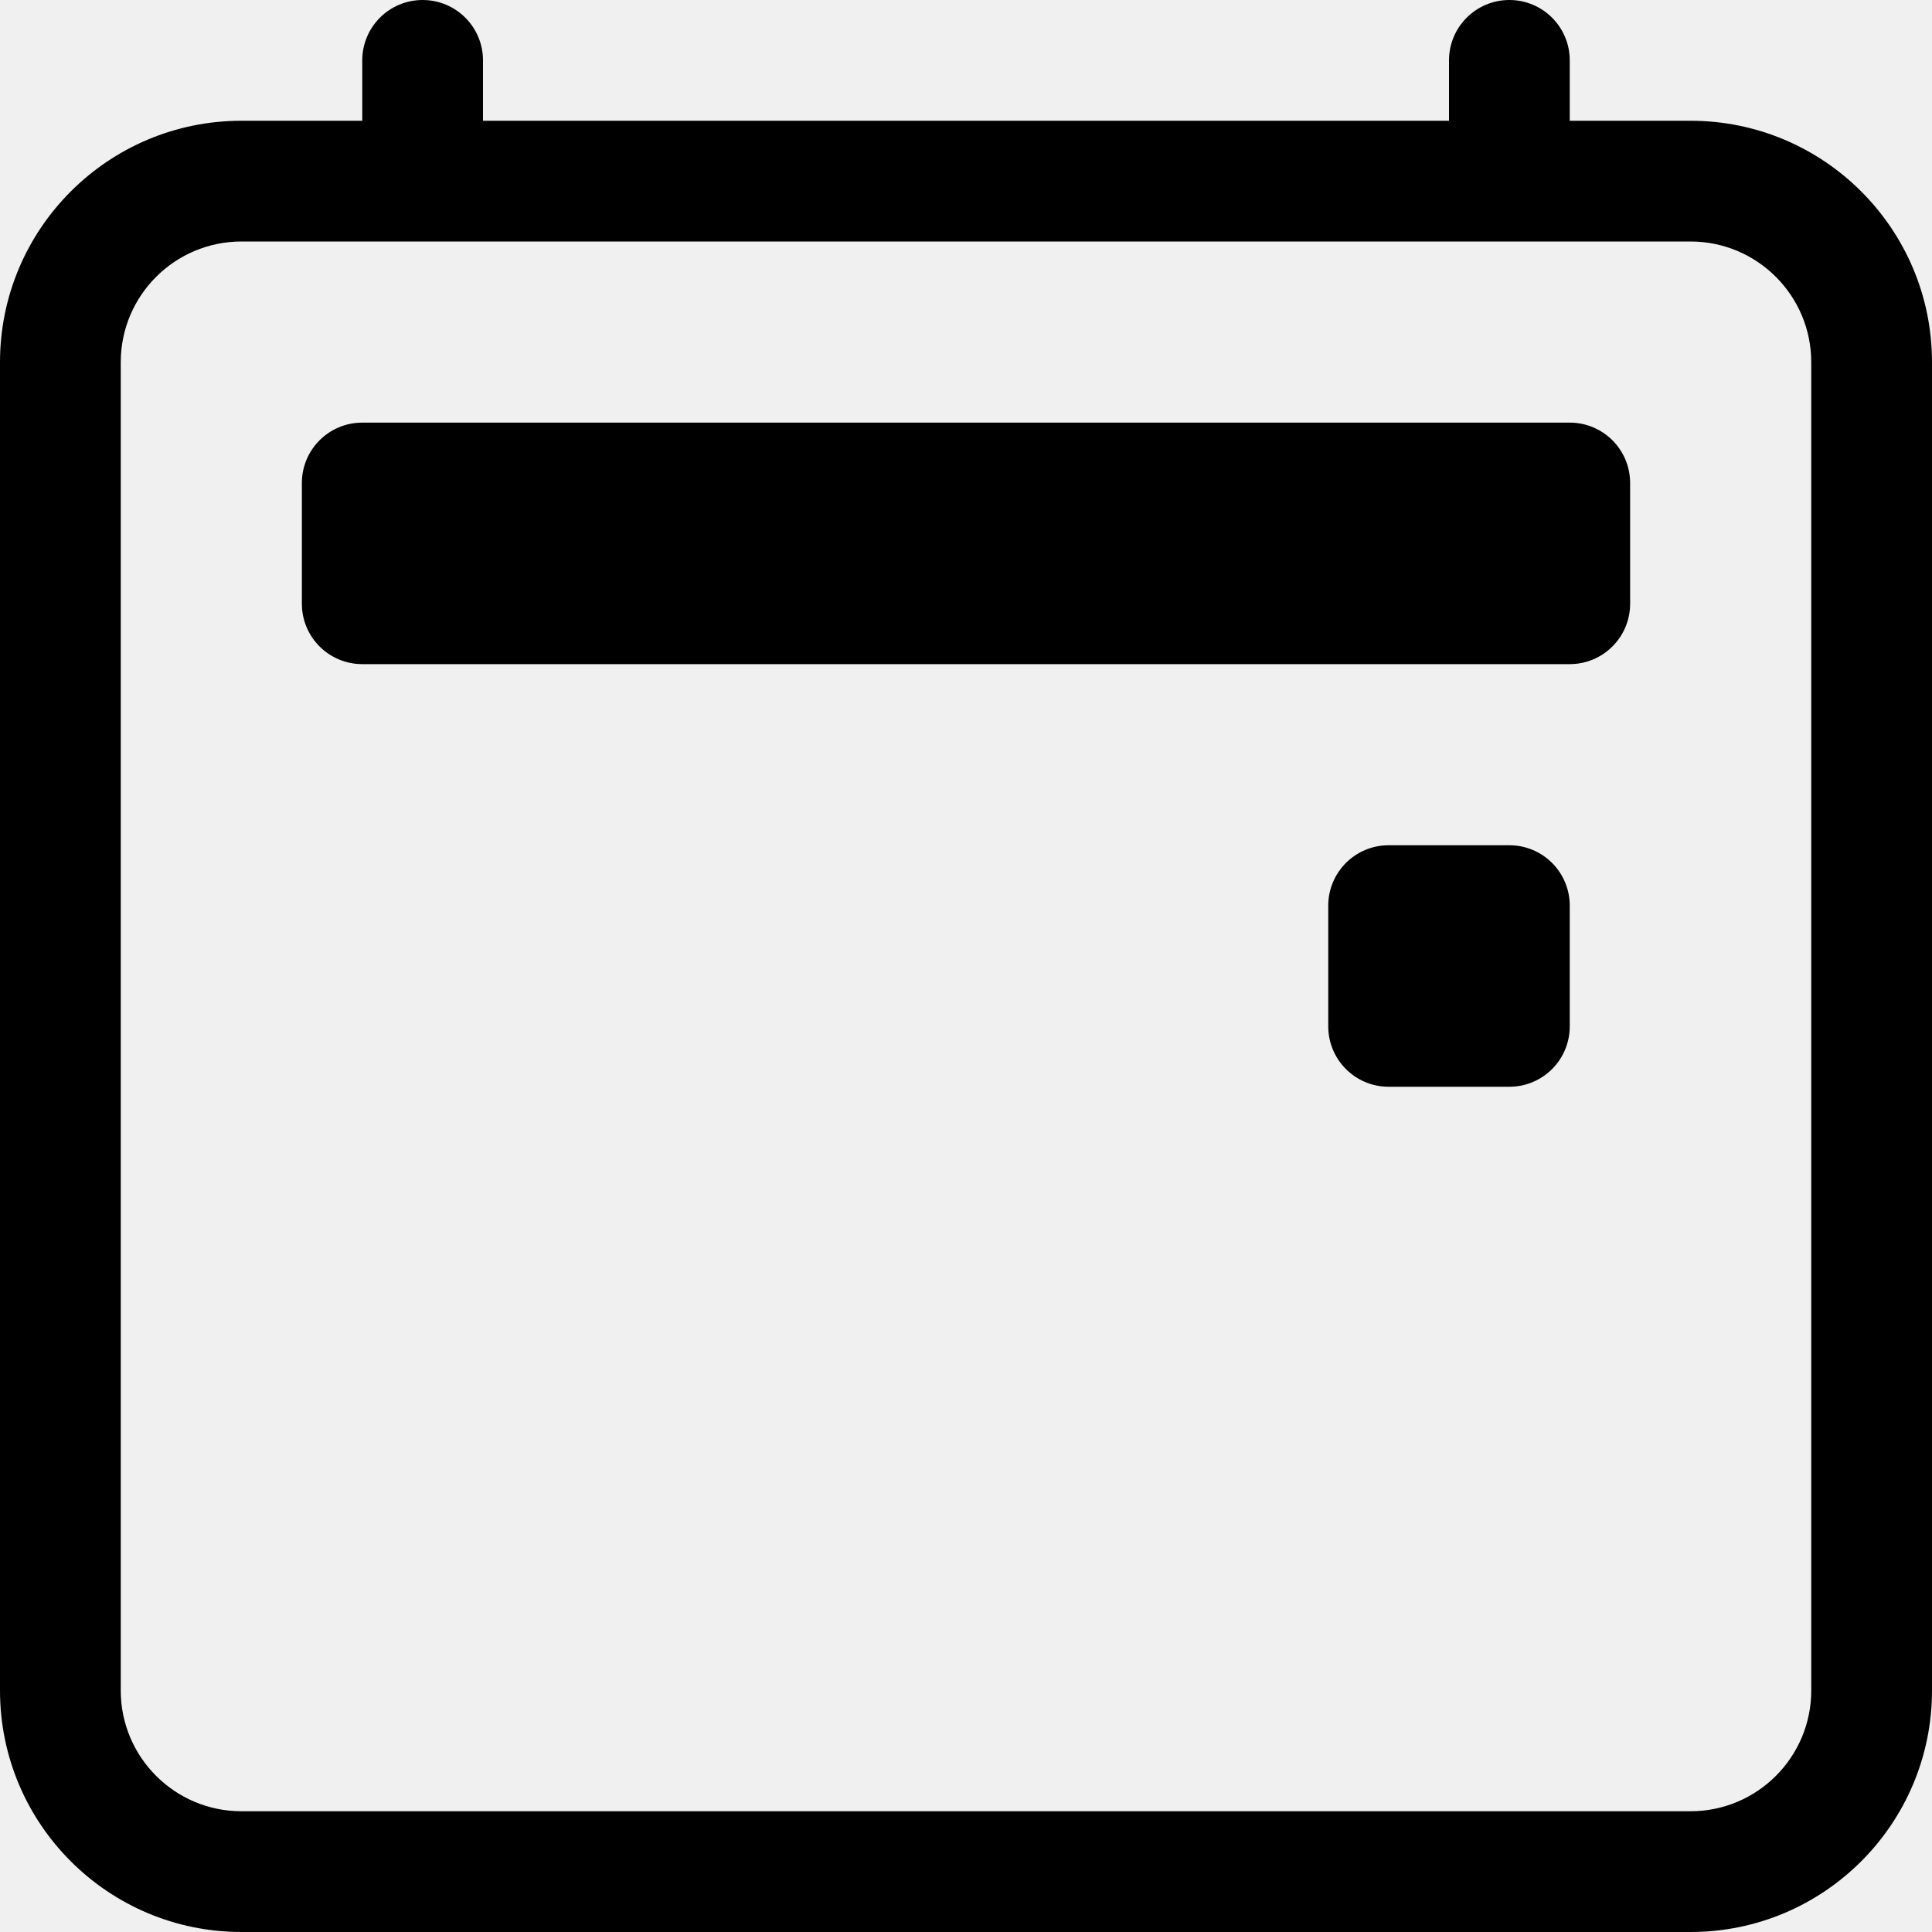
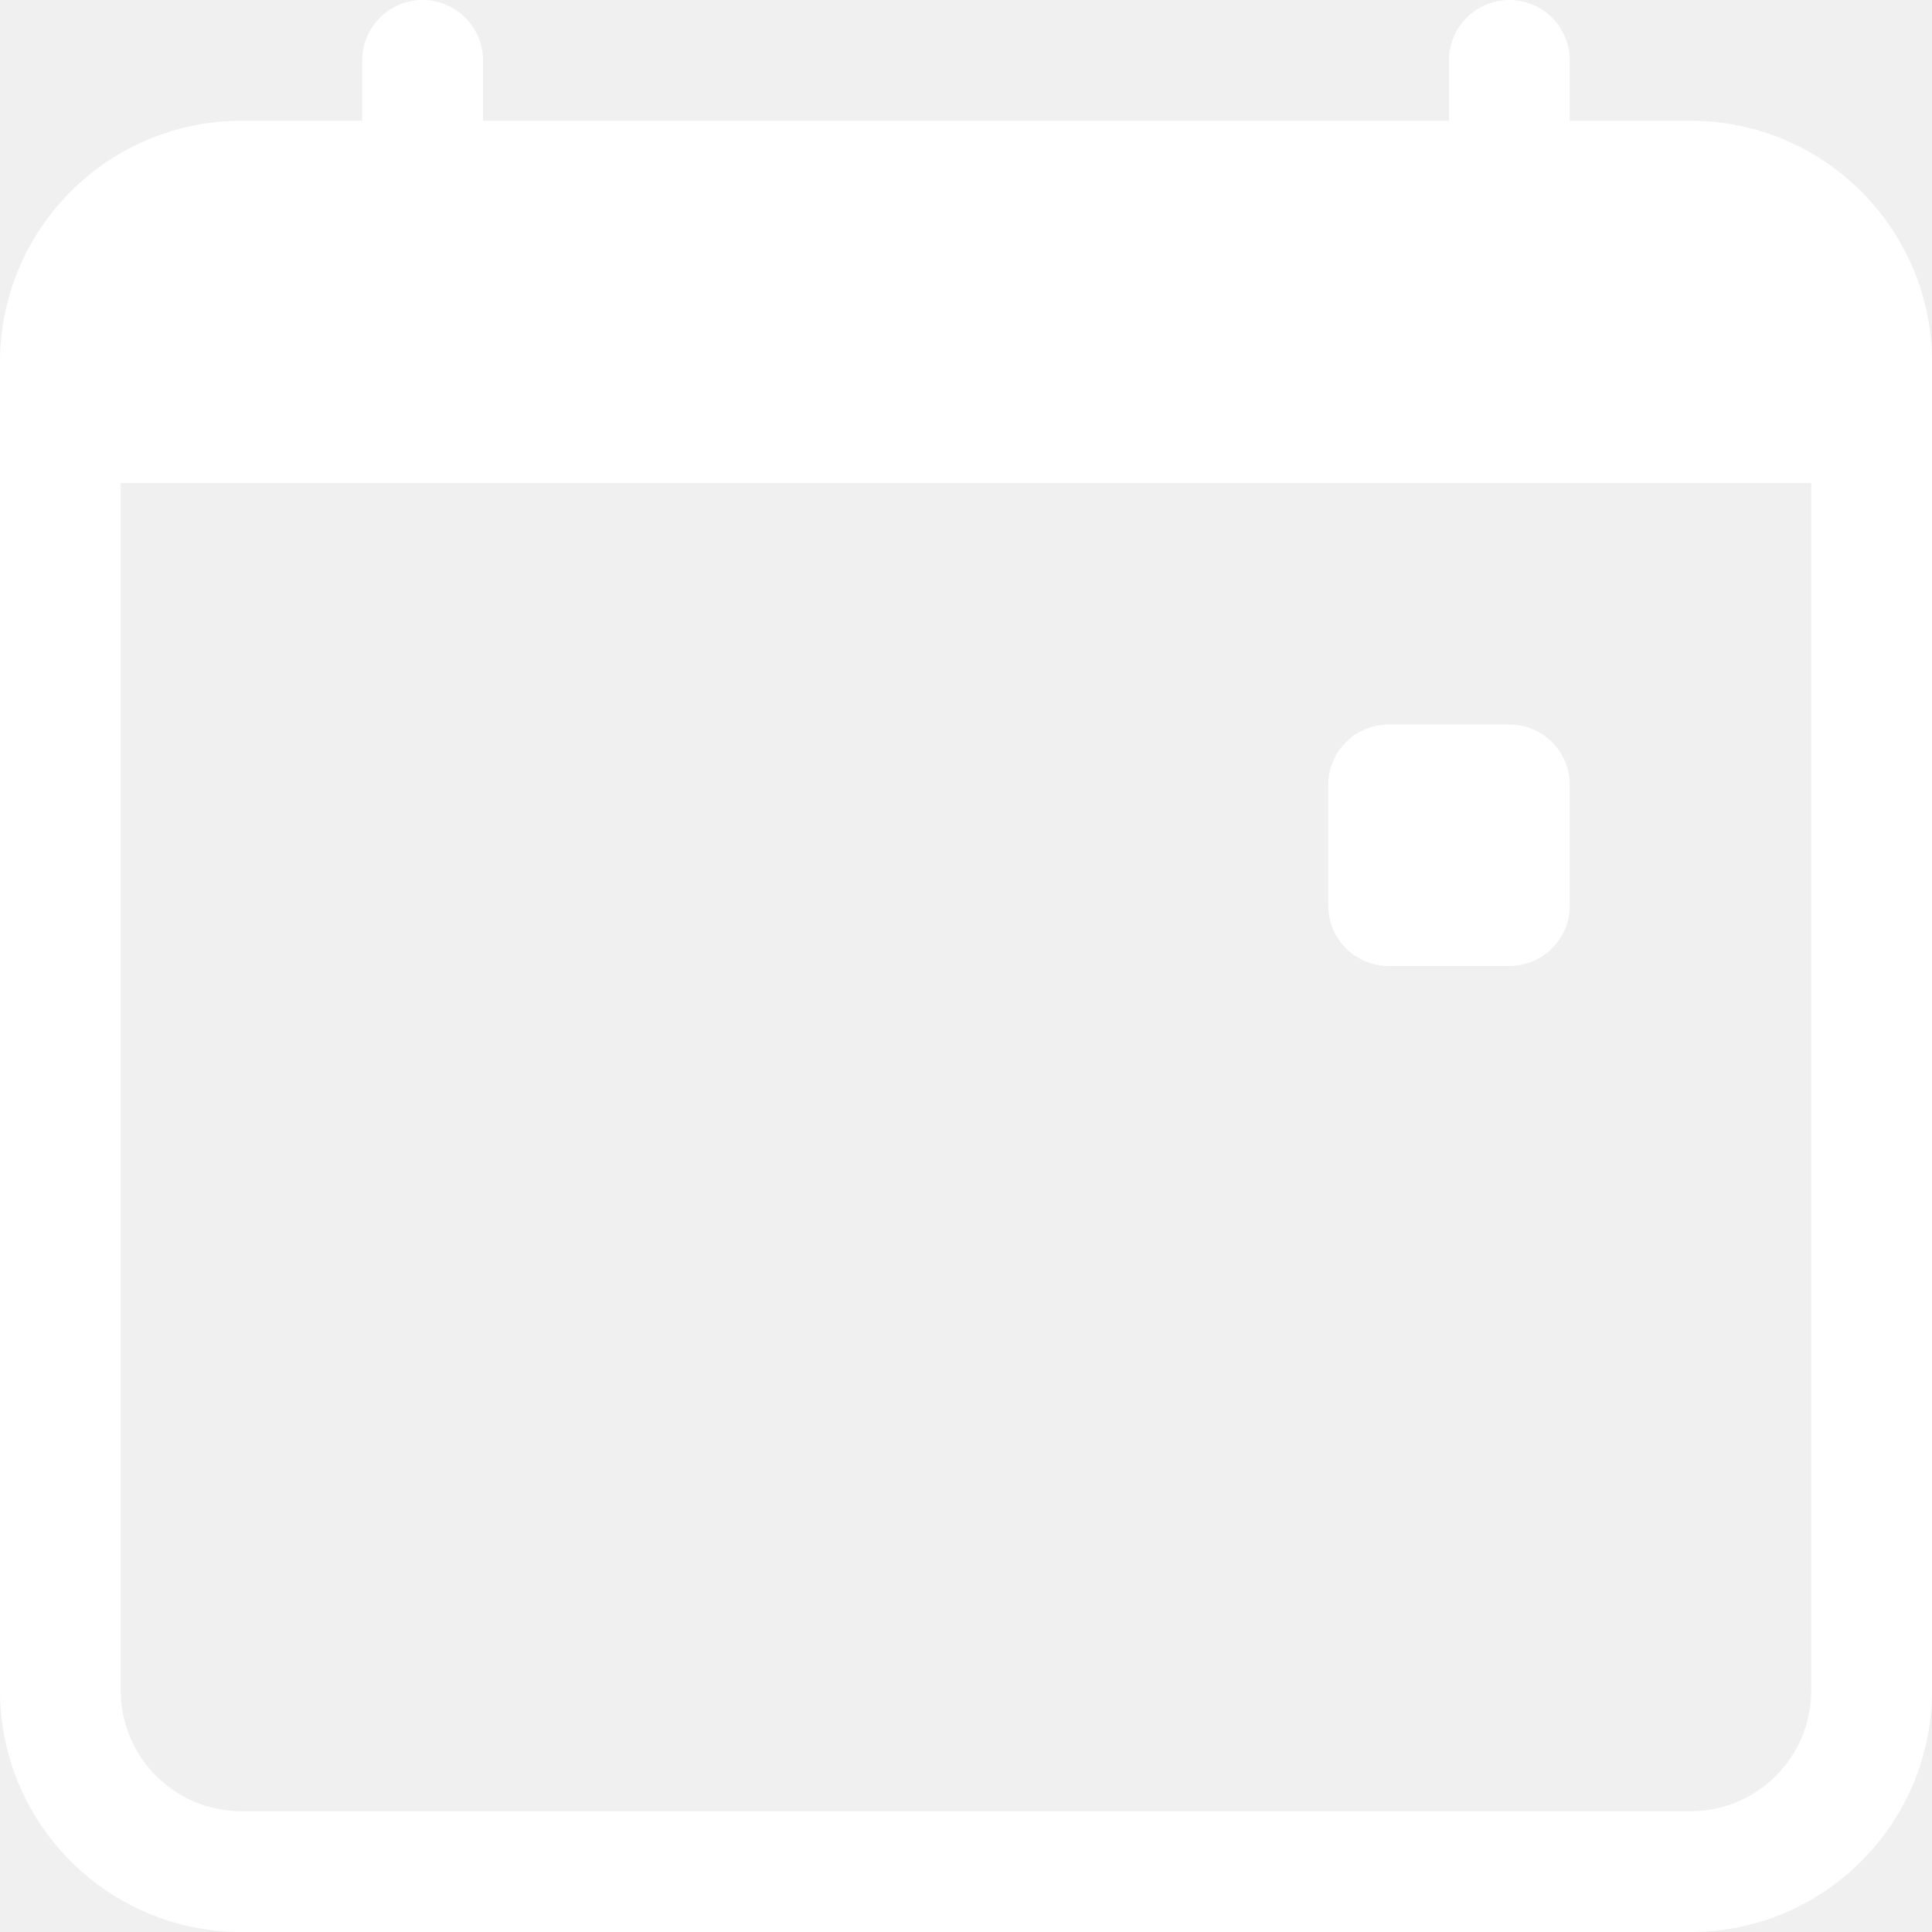
- <svg xmlns="http://www.w3.org/2000/svg" width="16" height="16" fill="currentColor" class="bi bi-calendar2-event" viewBox="0 0 16 16">
-   <path d="M11 7.5a.5.5 0 0 1 .5-.5h1a.5.5 0 0 1 .5.5v1a.5.5 0 0 1-.5.5h-1a.5.5 0 0 1-.5-.5z" />
-   <path d="M3.5 0a.5.5 0 0 1 .5.5V1h8V.5a.5.5 0 0 1 1 0V1h1a2 2 0 0 1 2 2v11a2 2 0 0 1-2 2H2a2 2 0 0 1-2-2V3a2 2 0 0 1 2-2h1V.5a.5.5 0 0 1 .5-.5M2 2a1 1 0 0 0-1 1v11a1 1 0 0 0 1 1h12a1 1 0 0 0 1-1V3a1 1 0 0 0-1-1z" />
-   <path d="M2.5 4a.5.5 0 0 1 .5-.5h10a.5.5 0 0 1 .5.5v1a.5.5 0 0 1-.5.5H3a.5.5 0 0 1-.5-.5z" />
+ <svg xmlns="http://www.w3.org/2000/svg" width="16" height="16" fill="#fff" class="bi bi-calendar-event" viewBox="0 0 16 16">
+   <path d="M11 6.5a.5.5 0 0 1 .5-.5h1a.5.5 0 0 1 .5.5v1a.5.5 0 0 1-.5.5h-1a.5.5 0 0 1-.5-.5z" />
+   <path d="M3.5 0a.5.5 0 0 1 .5.5V1h8V.5a.5.5 0 0 1 1 0V1h1a2 2 0 0 1 2 2v11a2 2 0 0 1-2 2H2a2 2 0 0 1-2-2V3a2 2 0 0 1 2-2h1V.5a.5.5 0 0 1 .5-.5M1 4v10a1 1 0 0 0 1 1h12a1 1 0 0 0 1-1V4z" />
</svg>
